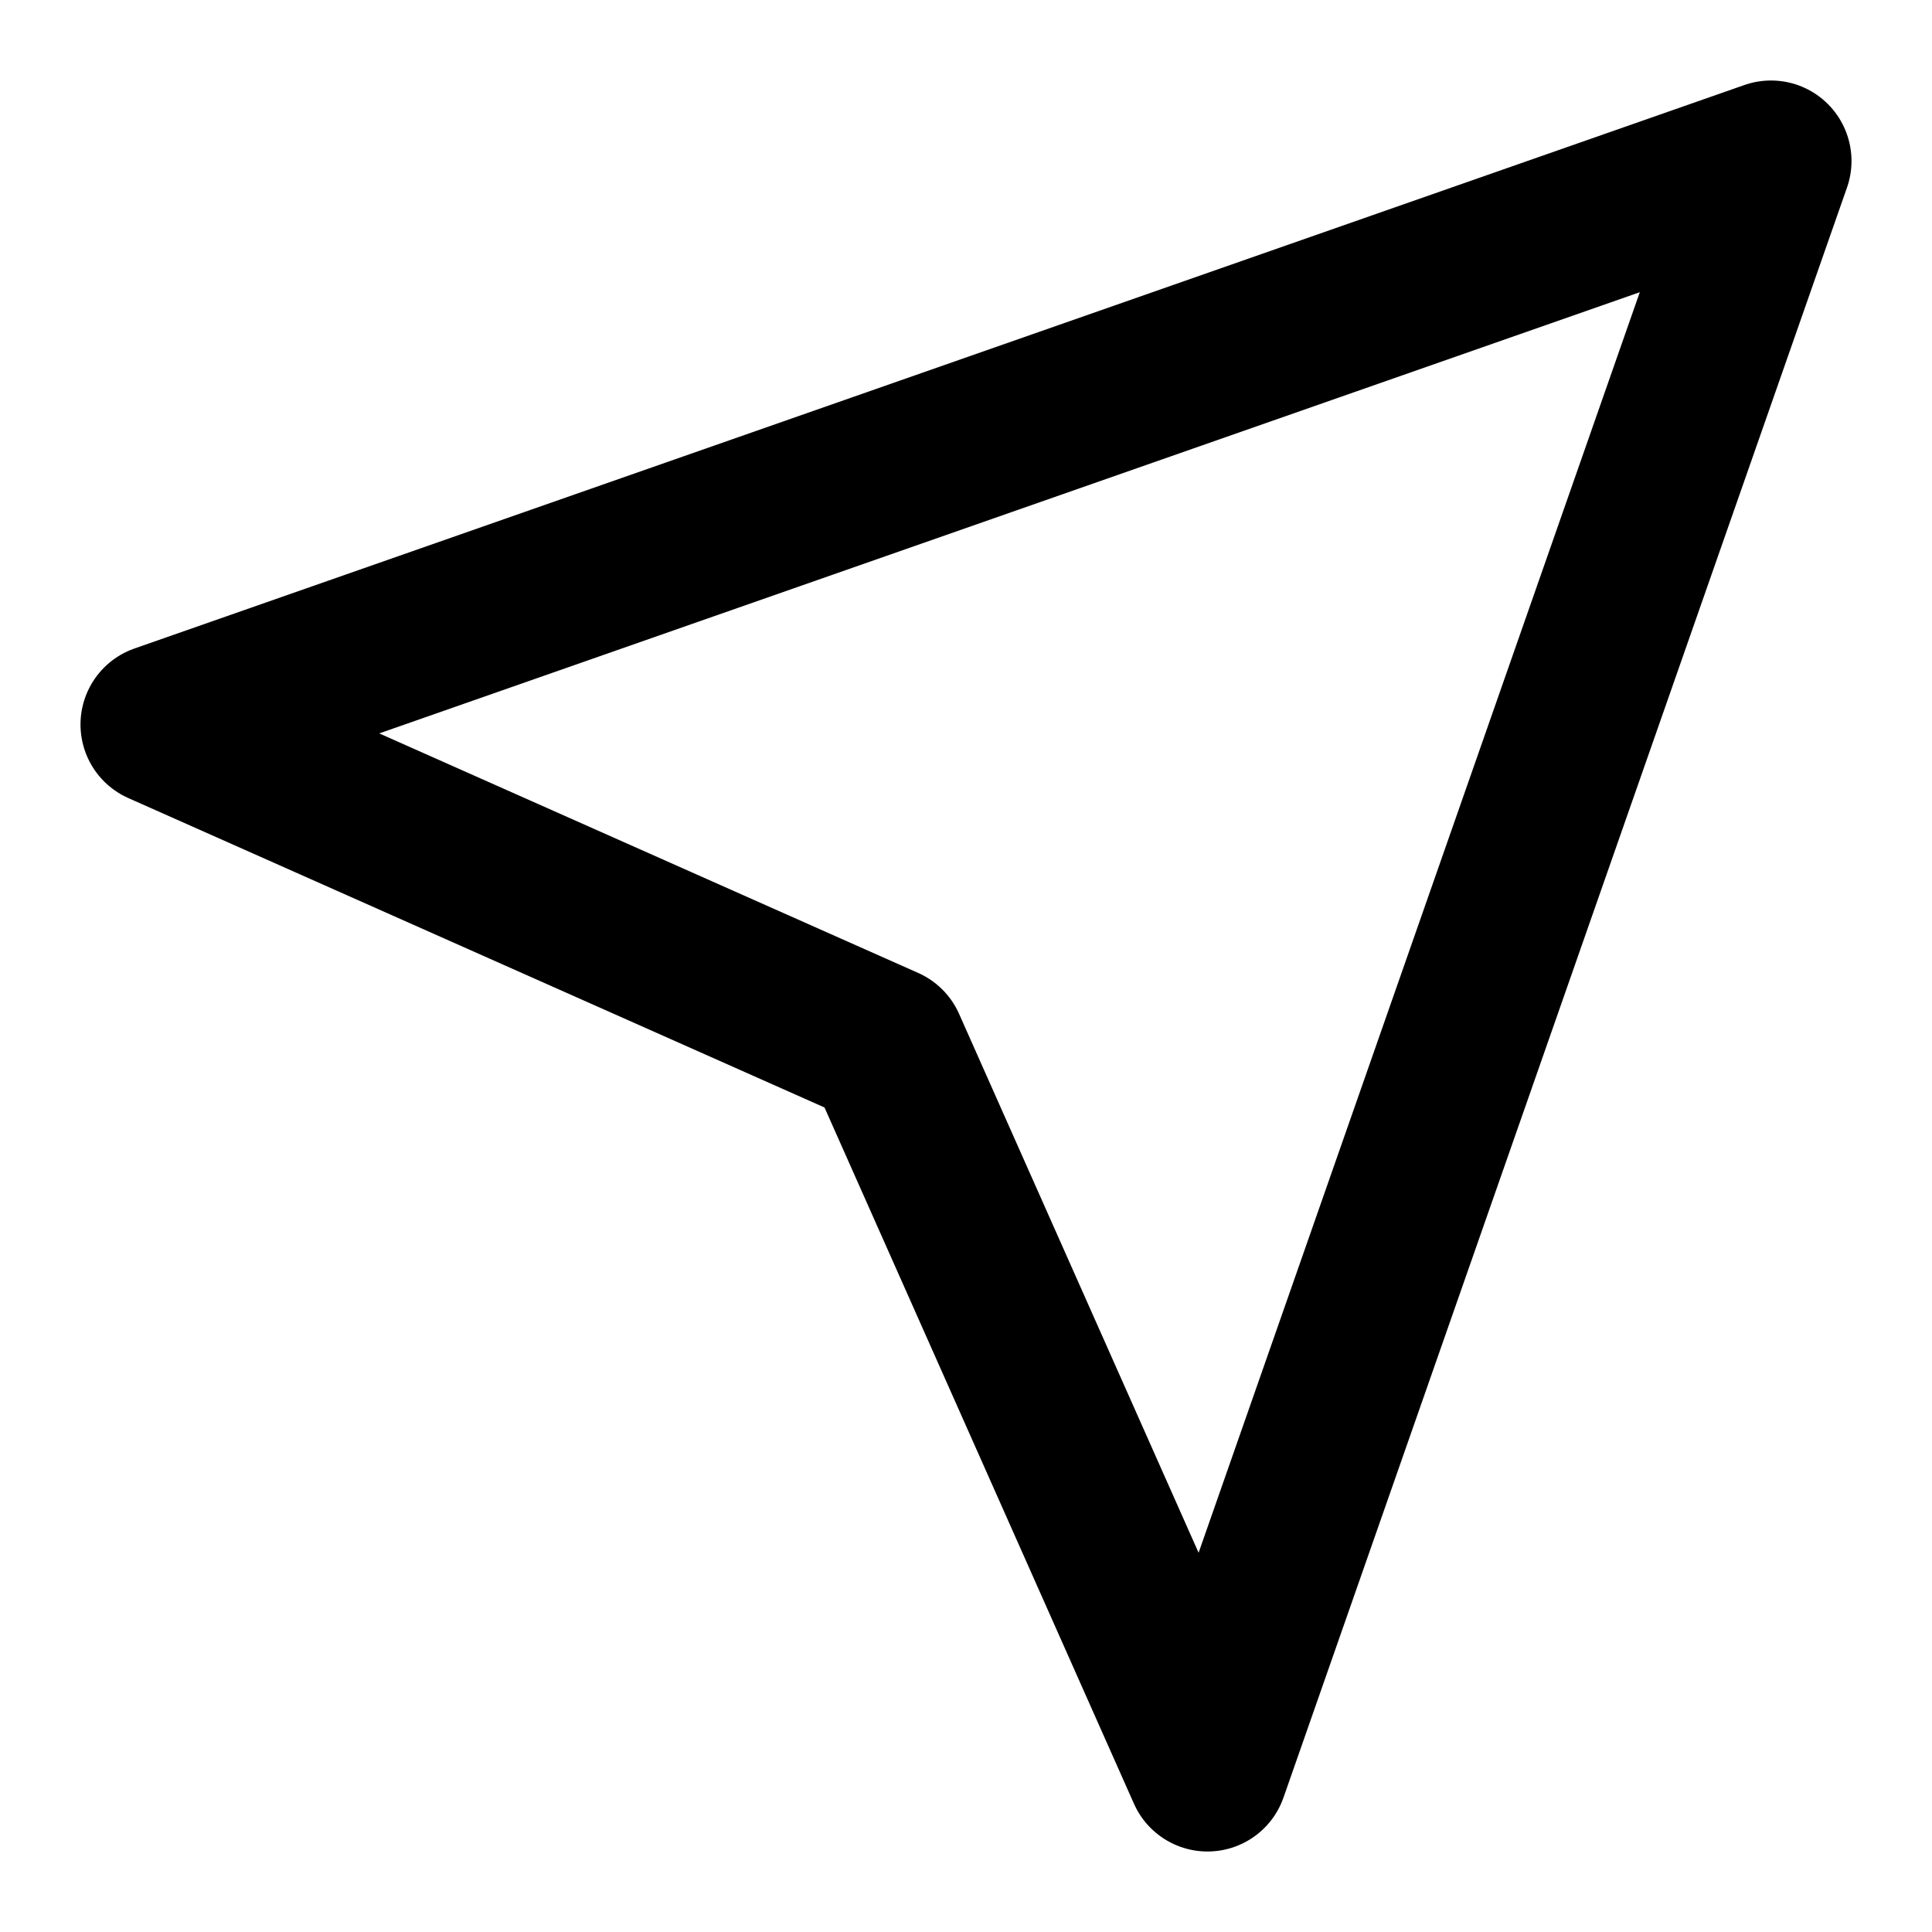
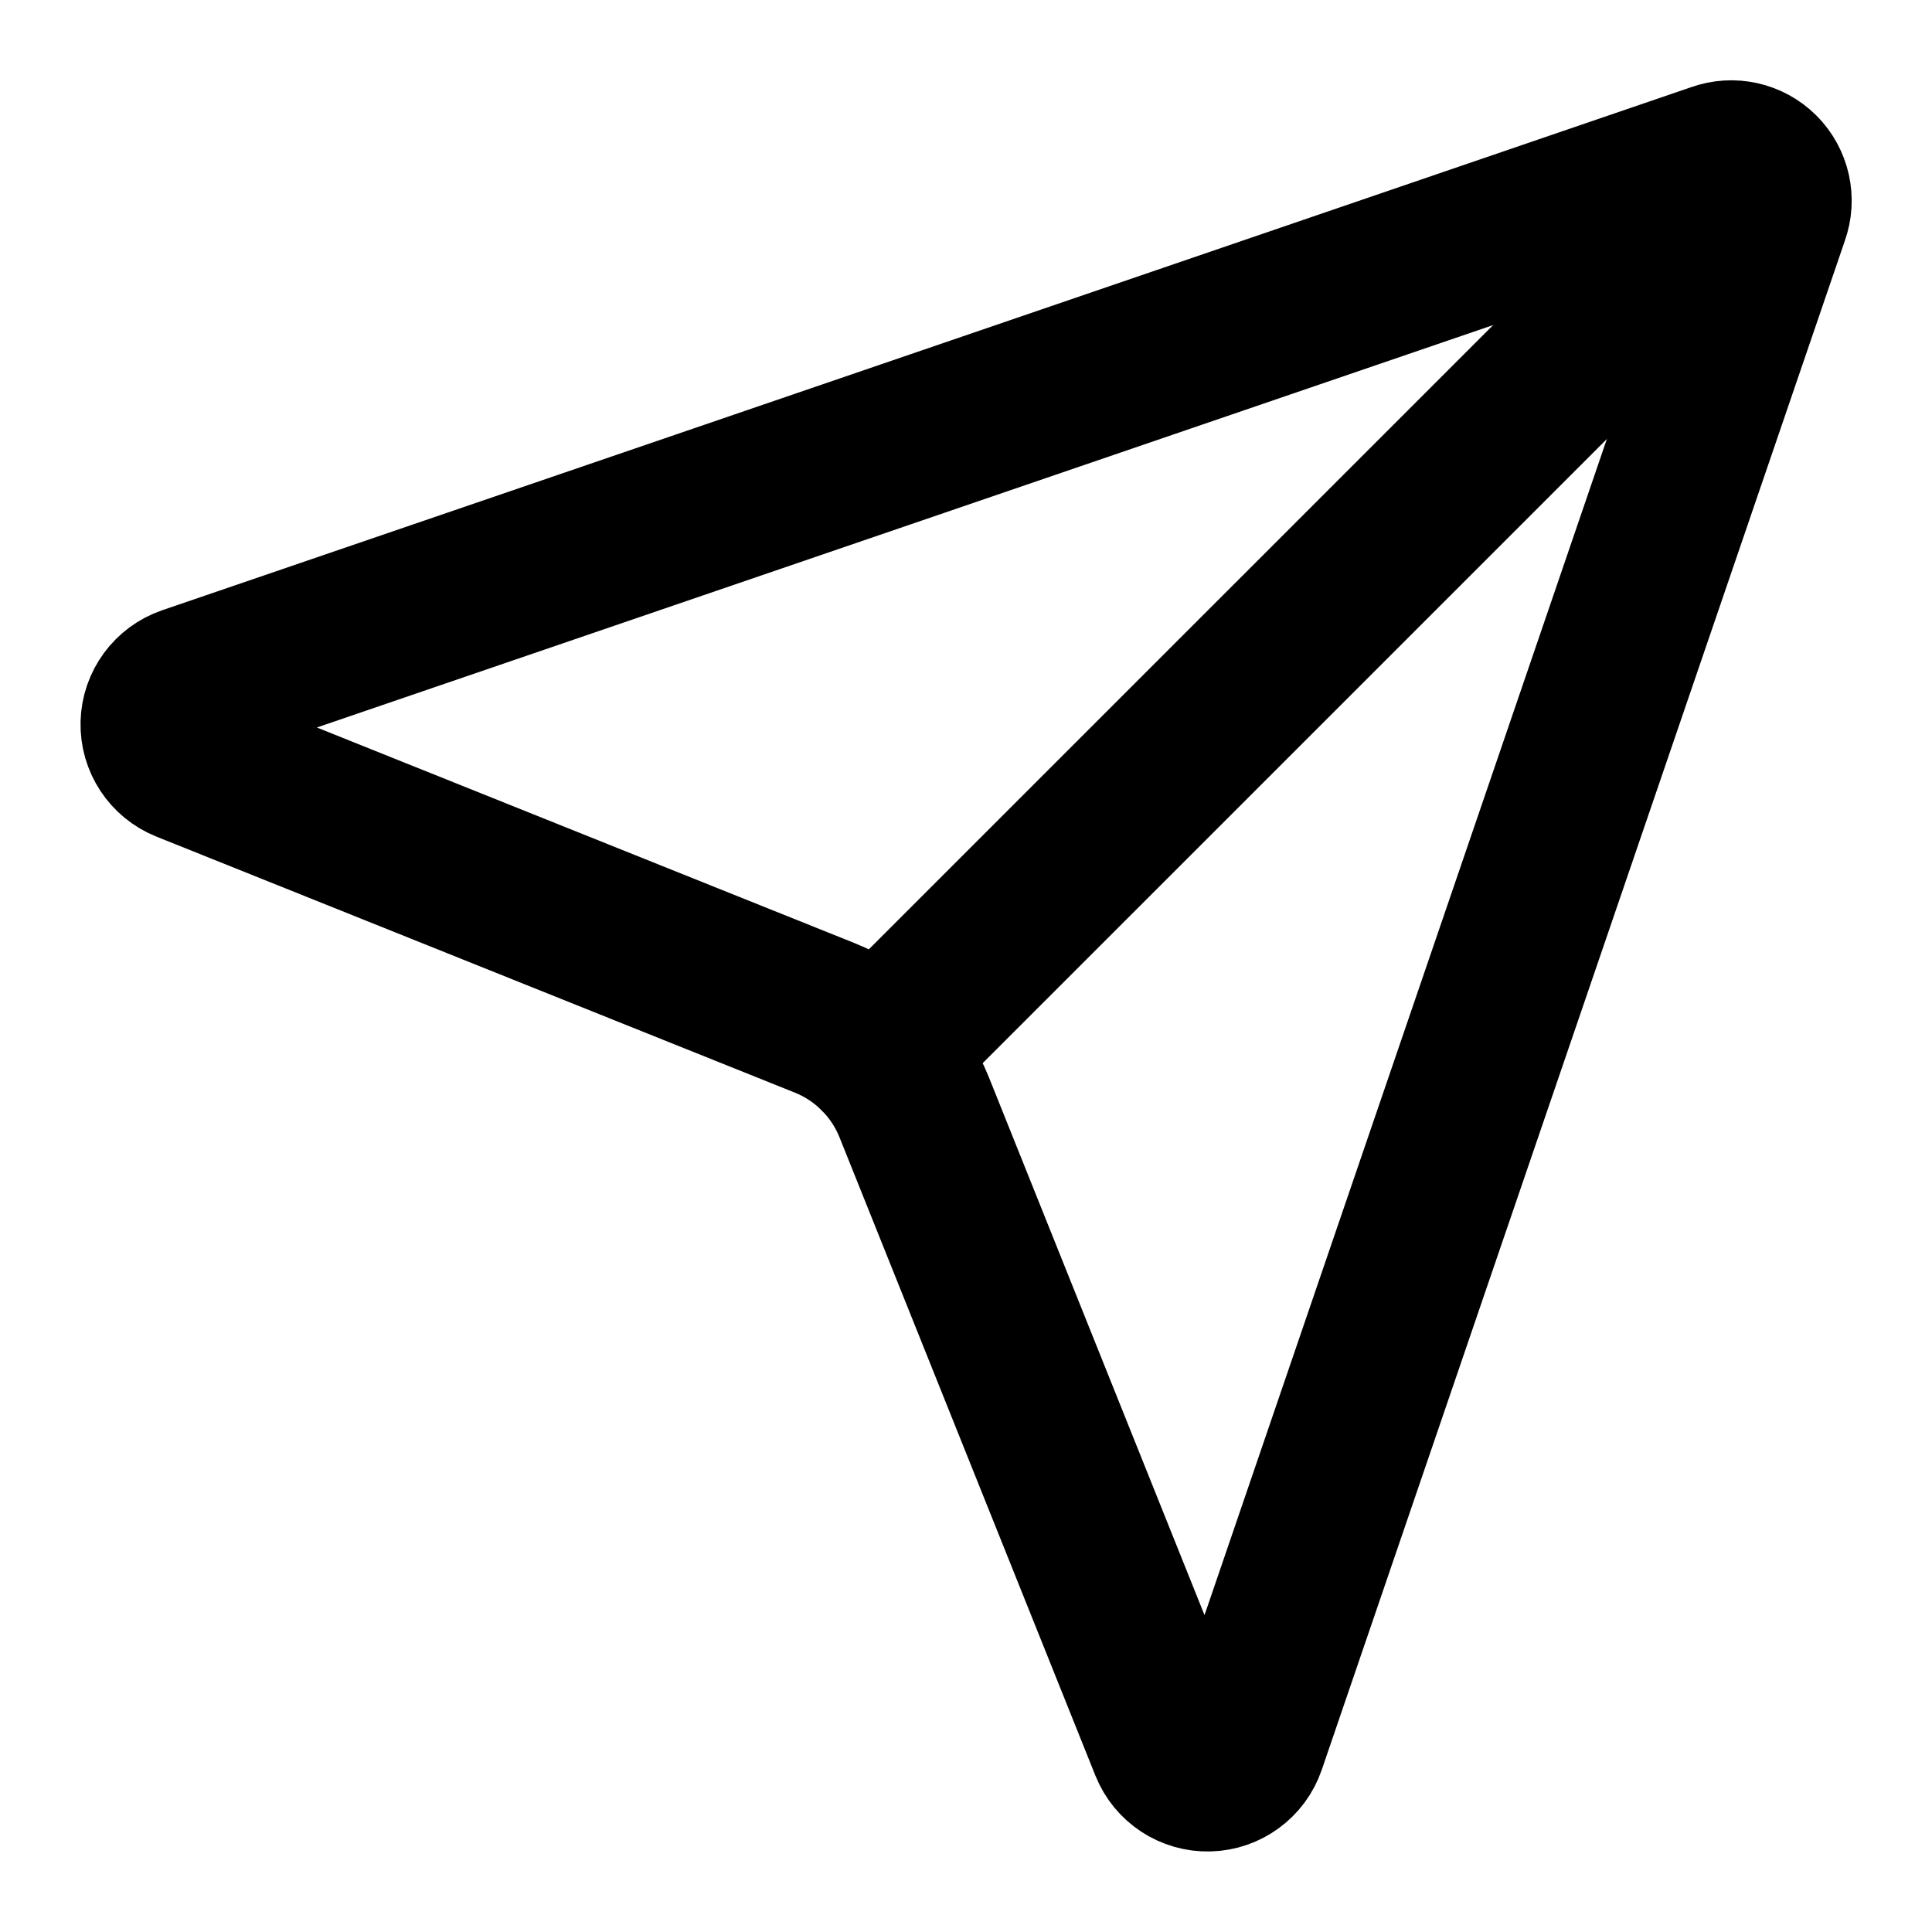
<svg xmlns="http://www.w3.org/2000/svg" width="24" height="24" viewBox="0 0 24 24" fill="none" stroke="currentColor" stroke-width="2" stroke-linecap="round" stroke-linejoin="round">
-   <path d="m22 2-7 20-4-9-9-4 20-7Z" />
+   <path d="M14.536 21.686a.5.5 0 0 0 .937-.024l6.5-19a.496.496 0 0 0-.635-.635l-19 6.5a.5.5 0 0 0-.024.937l7.93 3.18a2 2 0 0 1 1.112 1.11z" />
+   <path d="m21.854 2.147-10.94 10.939" />
</svg>
